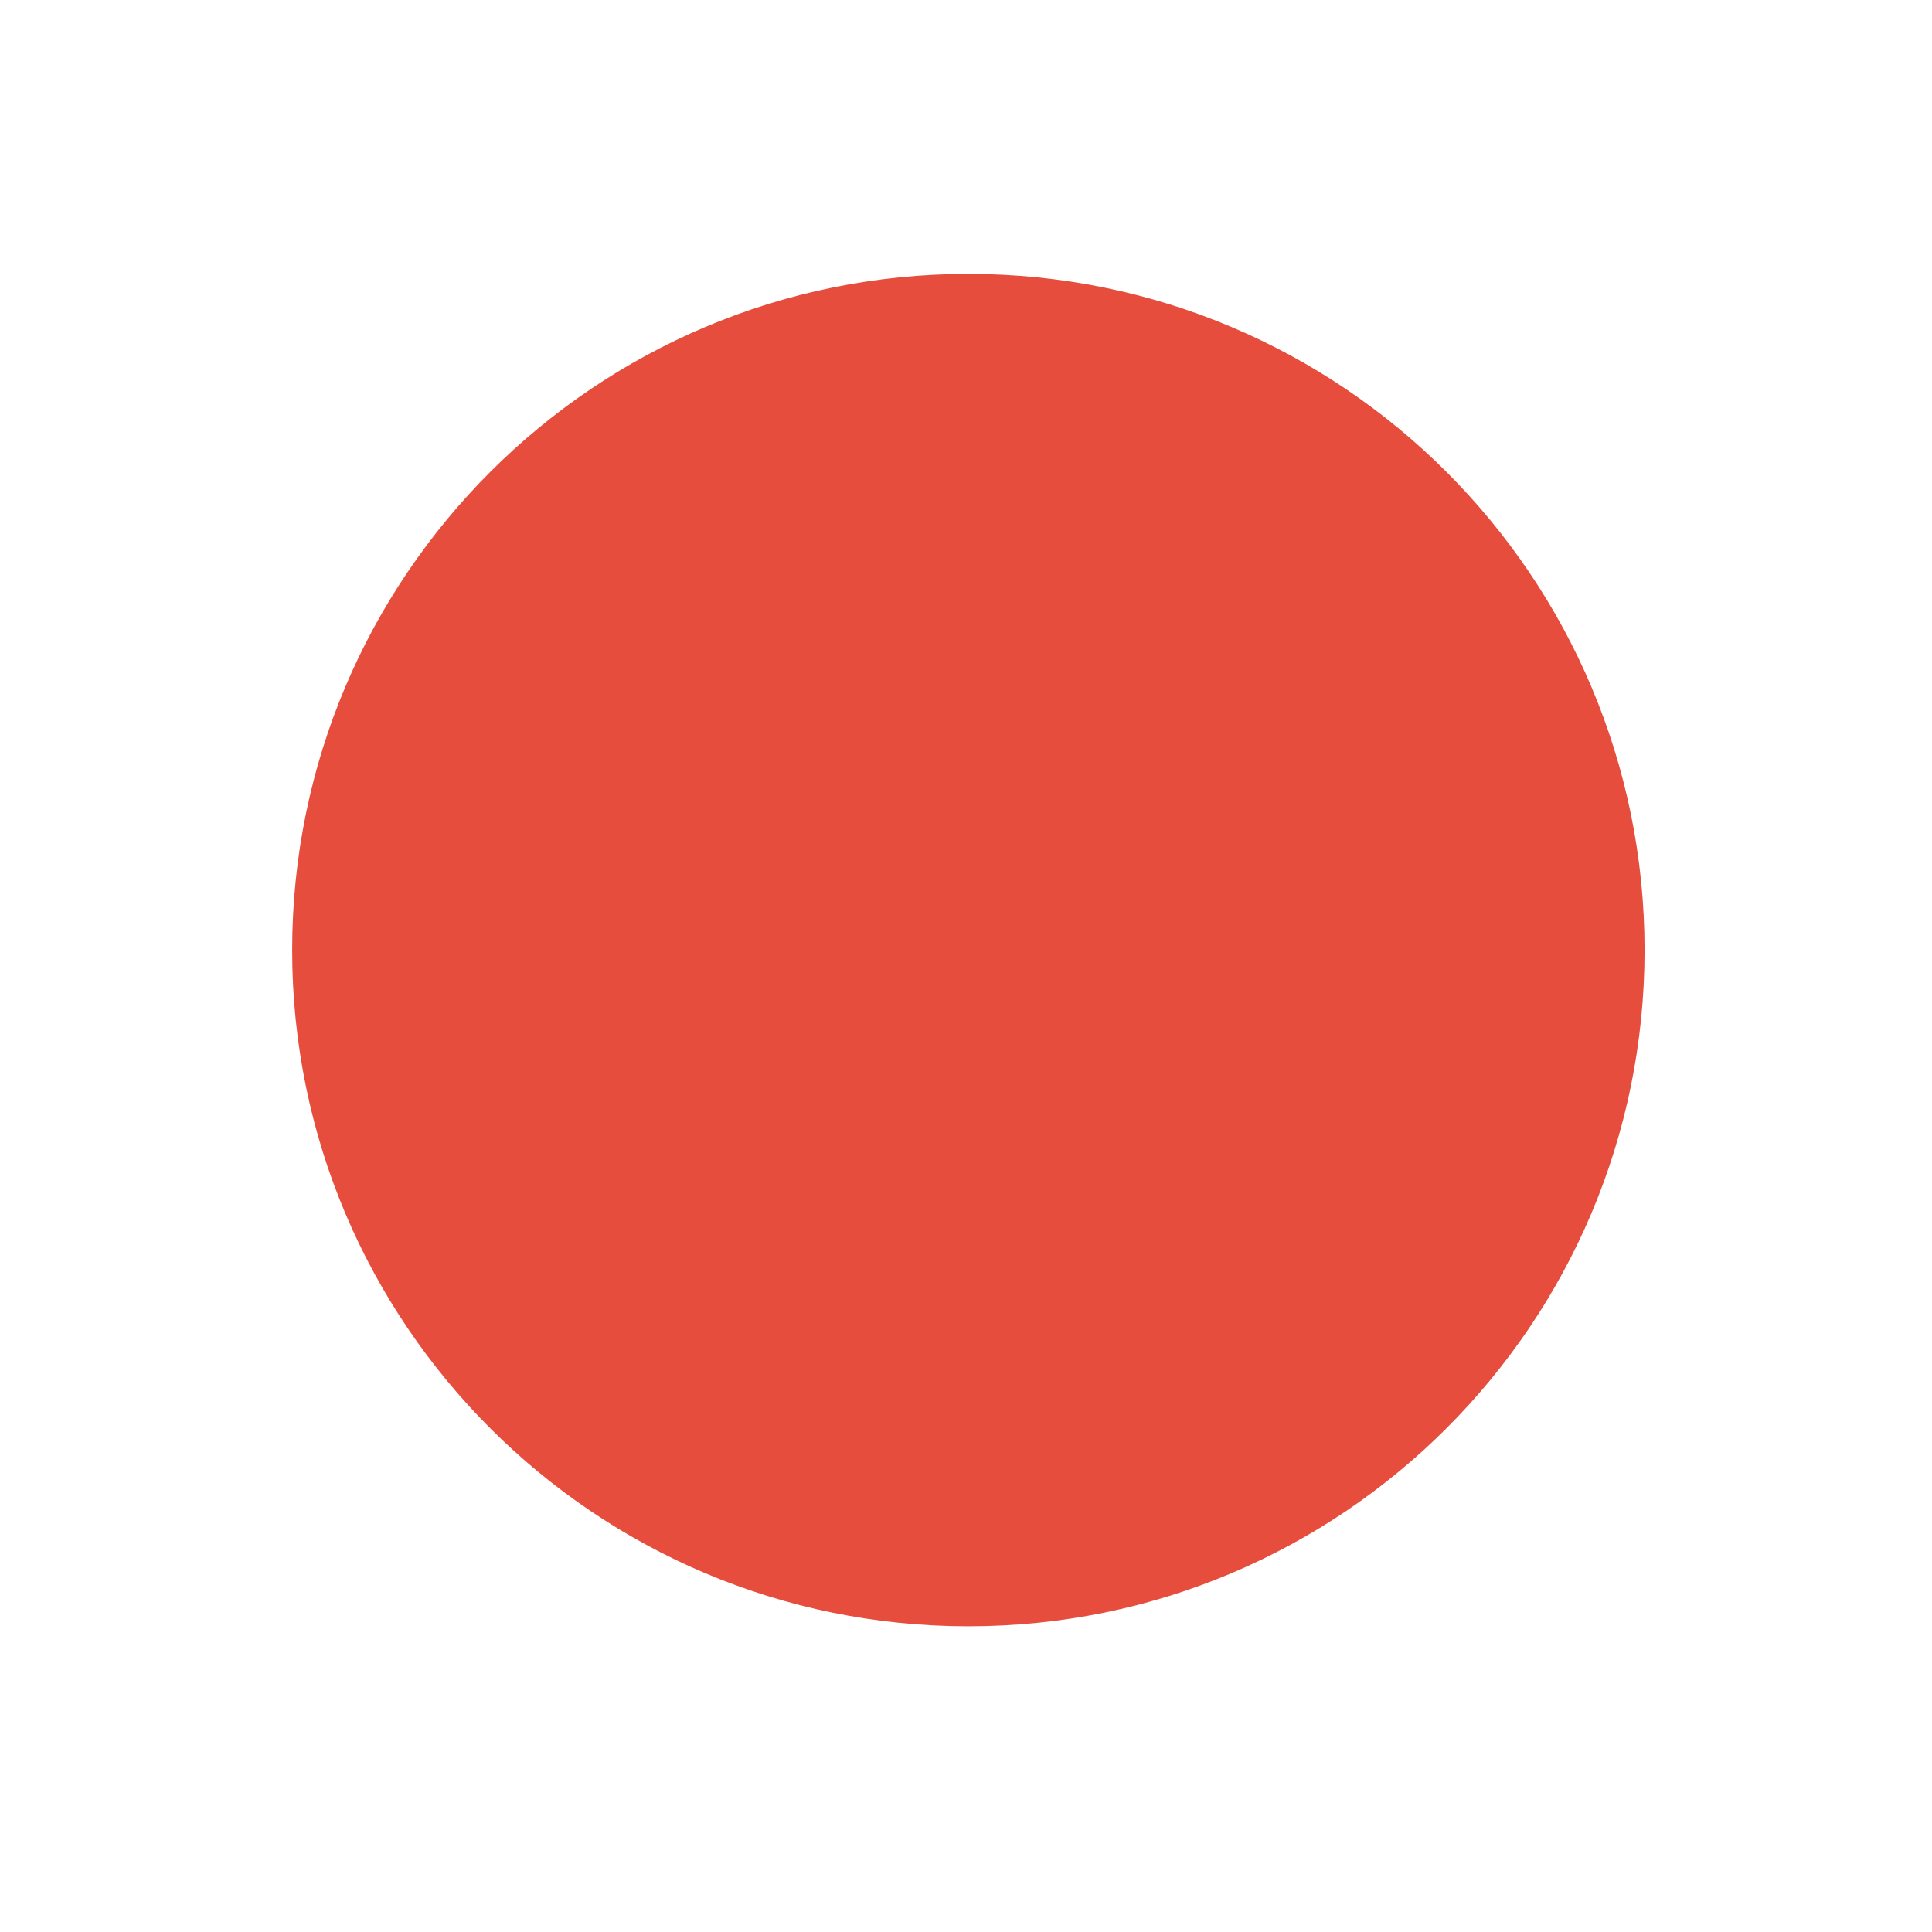
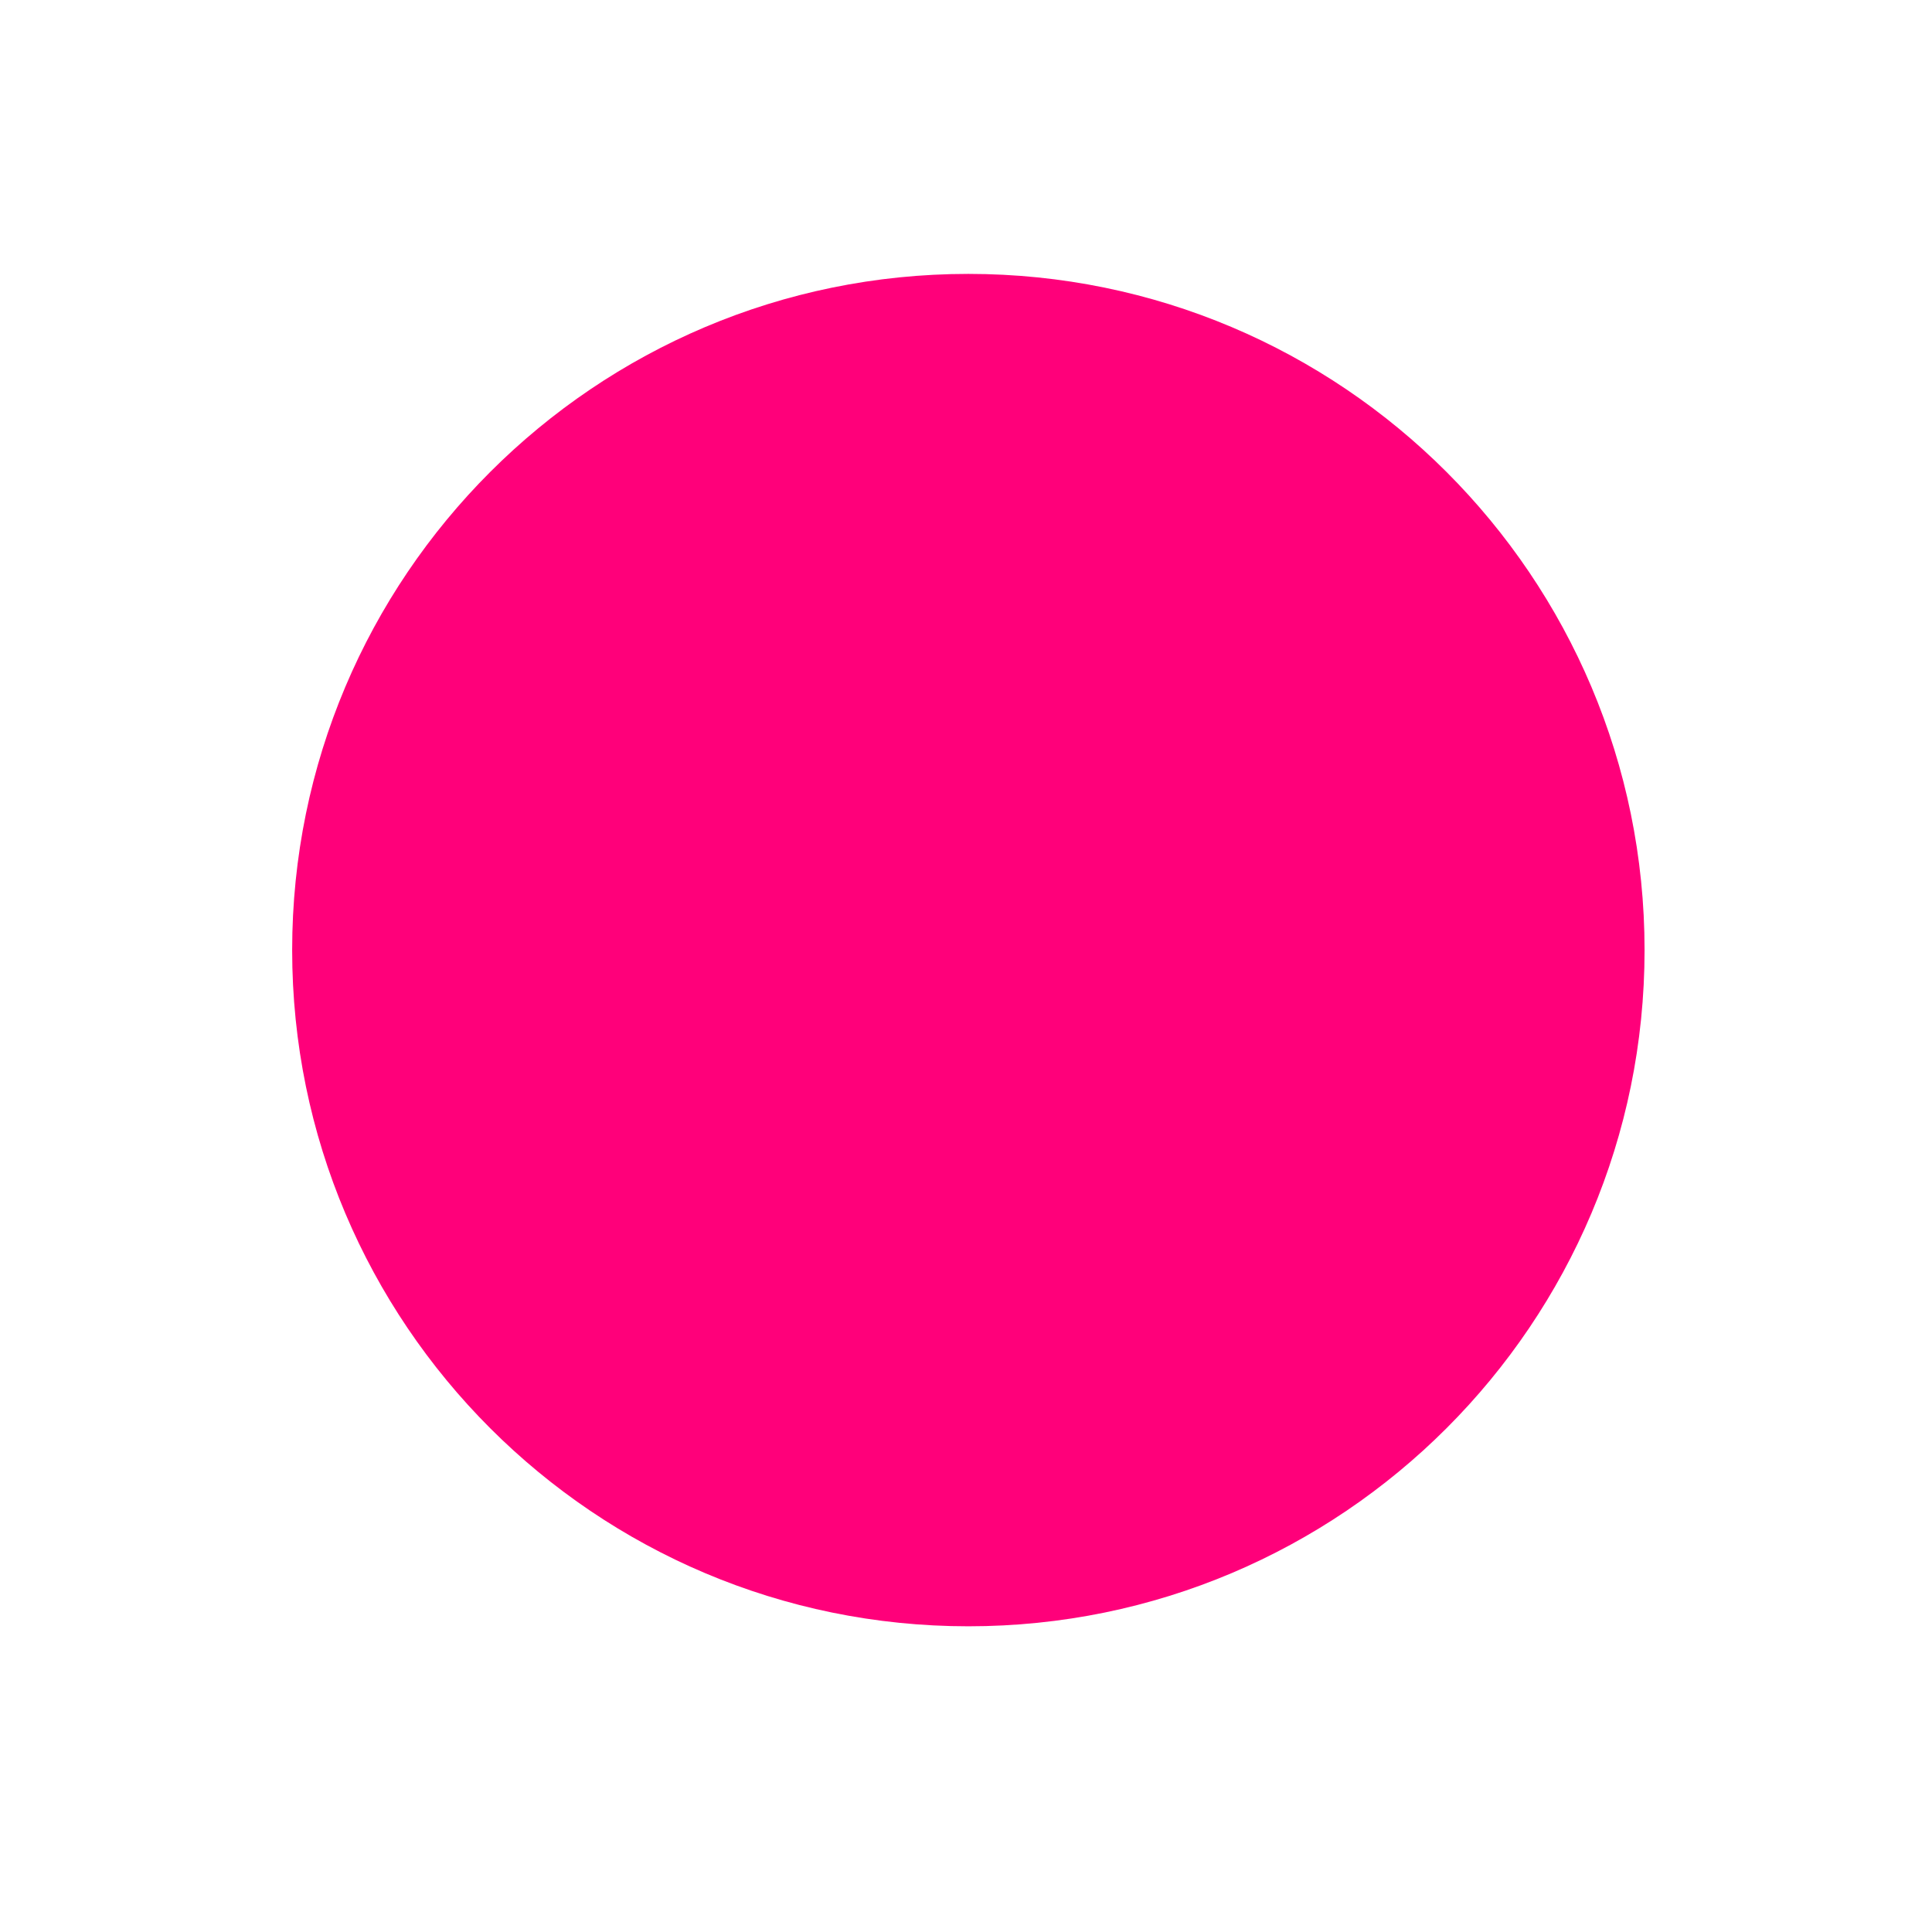
<svg xmlns="http://www.w3.org/2000/svg" width="20" height="20" id="svg2" version="1.1">
  <defs id="defs4" />
  <g id="layer1" transform="translate(-671.1429,-644.5765)">
    <g transform="matrix(0.1265625,0,0,-0.1265625,672.0709,663.0964)" id="g4090">
      <g transform="scale(0.1)" id="g4092">
-         <path id="path4094" style="fill:#e74d3d;fill-opacity:1;fill-rule:evenodd;stroke:none" d="m 718.733,133.097 c 305.456,0 553.082,247.626 553.082,553.086 0,305.461 -247.625,553.087 -553.082,553.087 -305.465,0 -553.091,-247.626 -553.091,-553.087 0,-305.46 247.626,-553.086 553.091,-553.086" />
-         <path id="path4096" style="fill:#e74d3d;fill-opacity:1;fill-rule:evenodd;stroke:none" d="m 718.733,172.599 c 283.637,0 513.575,229.943 513.575,513.585 0,283.644 -229.938,513.582 -513.575,513.582 -283.647,0 -513.586,-229.938 -513.586,-513.582 0,-283.642 229.938,-513.585 513.586,-513.585" />
+         <path id="path4094" style="fill:#ff007a;fill-opacity:1;fill-rule:evenodd;stroke:none" d="m 718.733,133.097 c 305.456,0 553.082,247.626 553.082,553.086 0,305.461 -247.625,553.087 -553.082,553.087 -305.465,0 -553.091,-247.626 -553.091,-553.087 0,-305.46 247.626,-553.086 553.091,-553.086" />
+         <path id="path4096" style="fill:#ff007a;fill-opacity:1;fill-rule:evenodd;stroke:none" d="m 718.733,172.599 c 283.637,0 513.575,229.943 513.575,513.585 0,283.644 -229.938,513.582 -513.575,513.582 -283.647,0 -513.586,-229.938 -513.586,-513.582 0,-283.642 229.938,-513.585 513.586,-513.585" />
      </g>
    </g>
  </g>
</svg>
